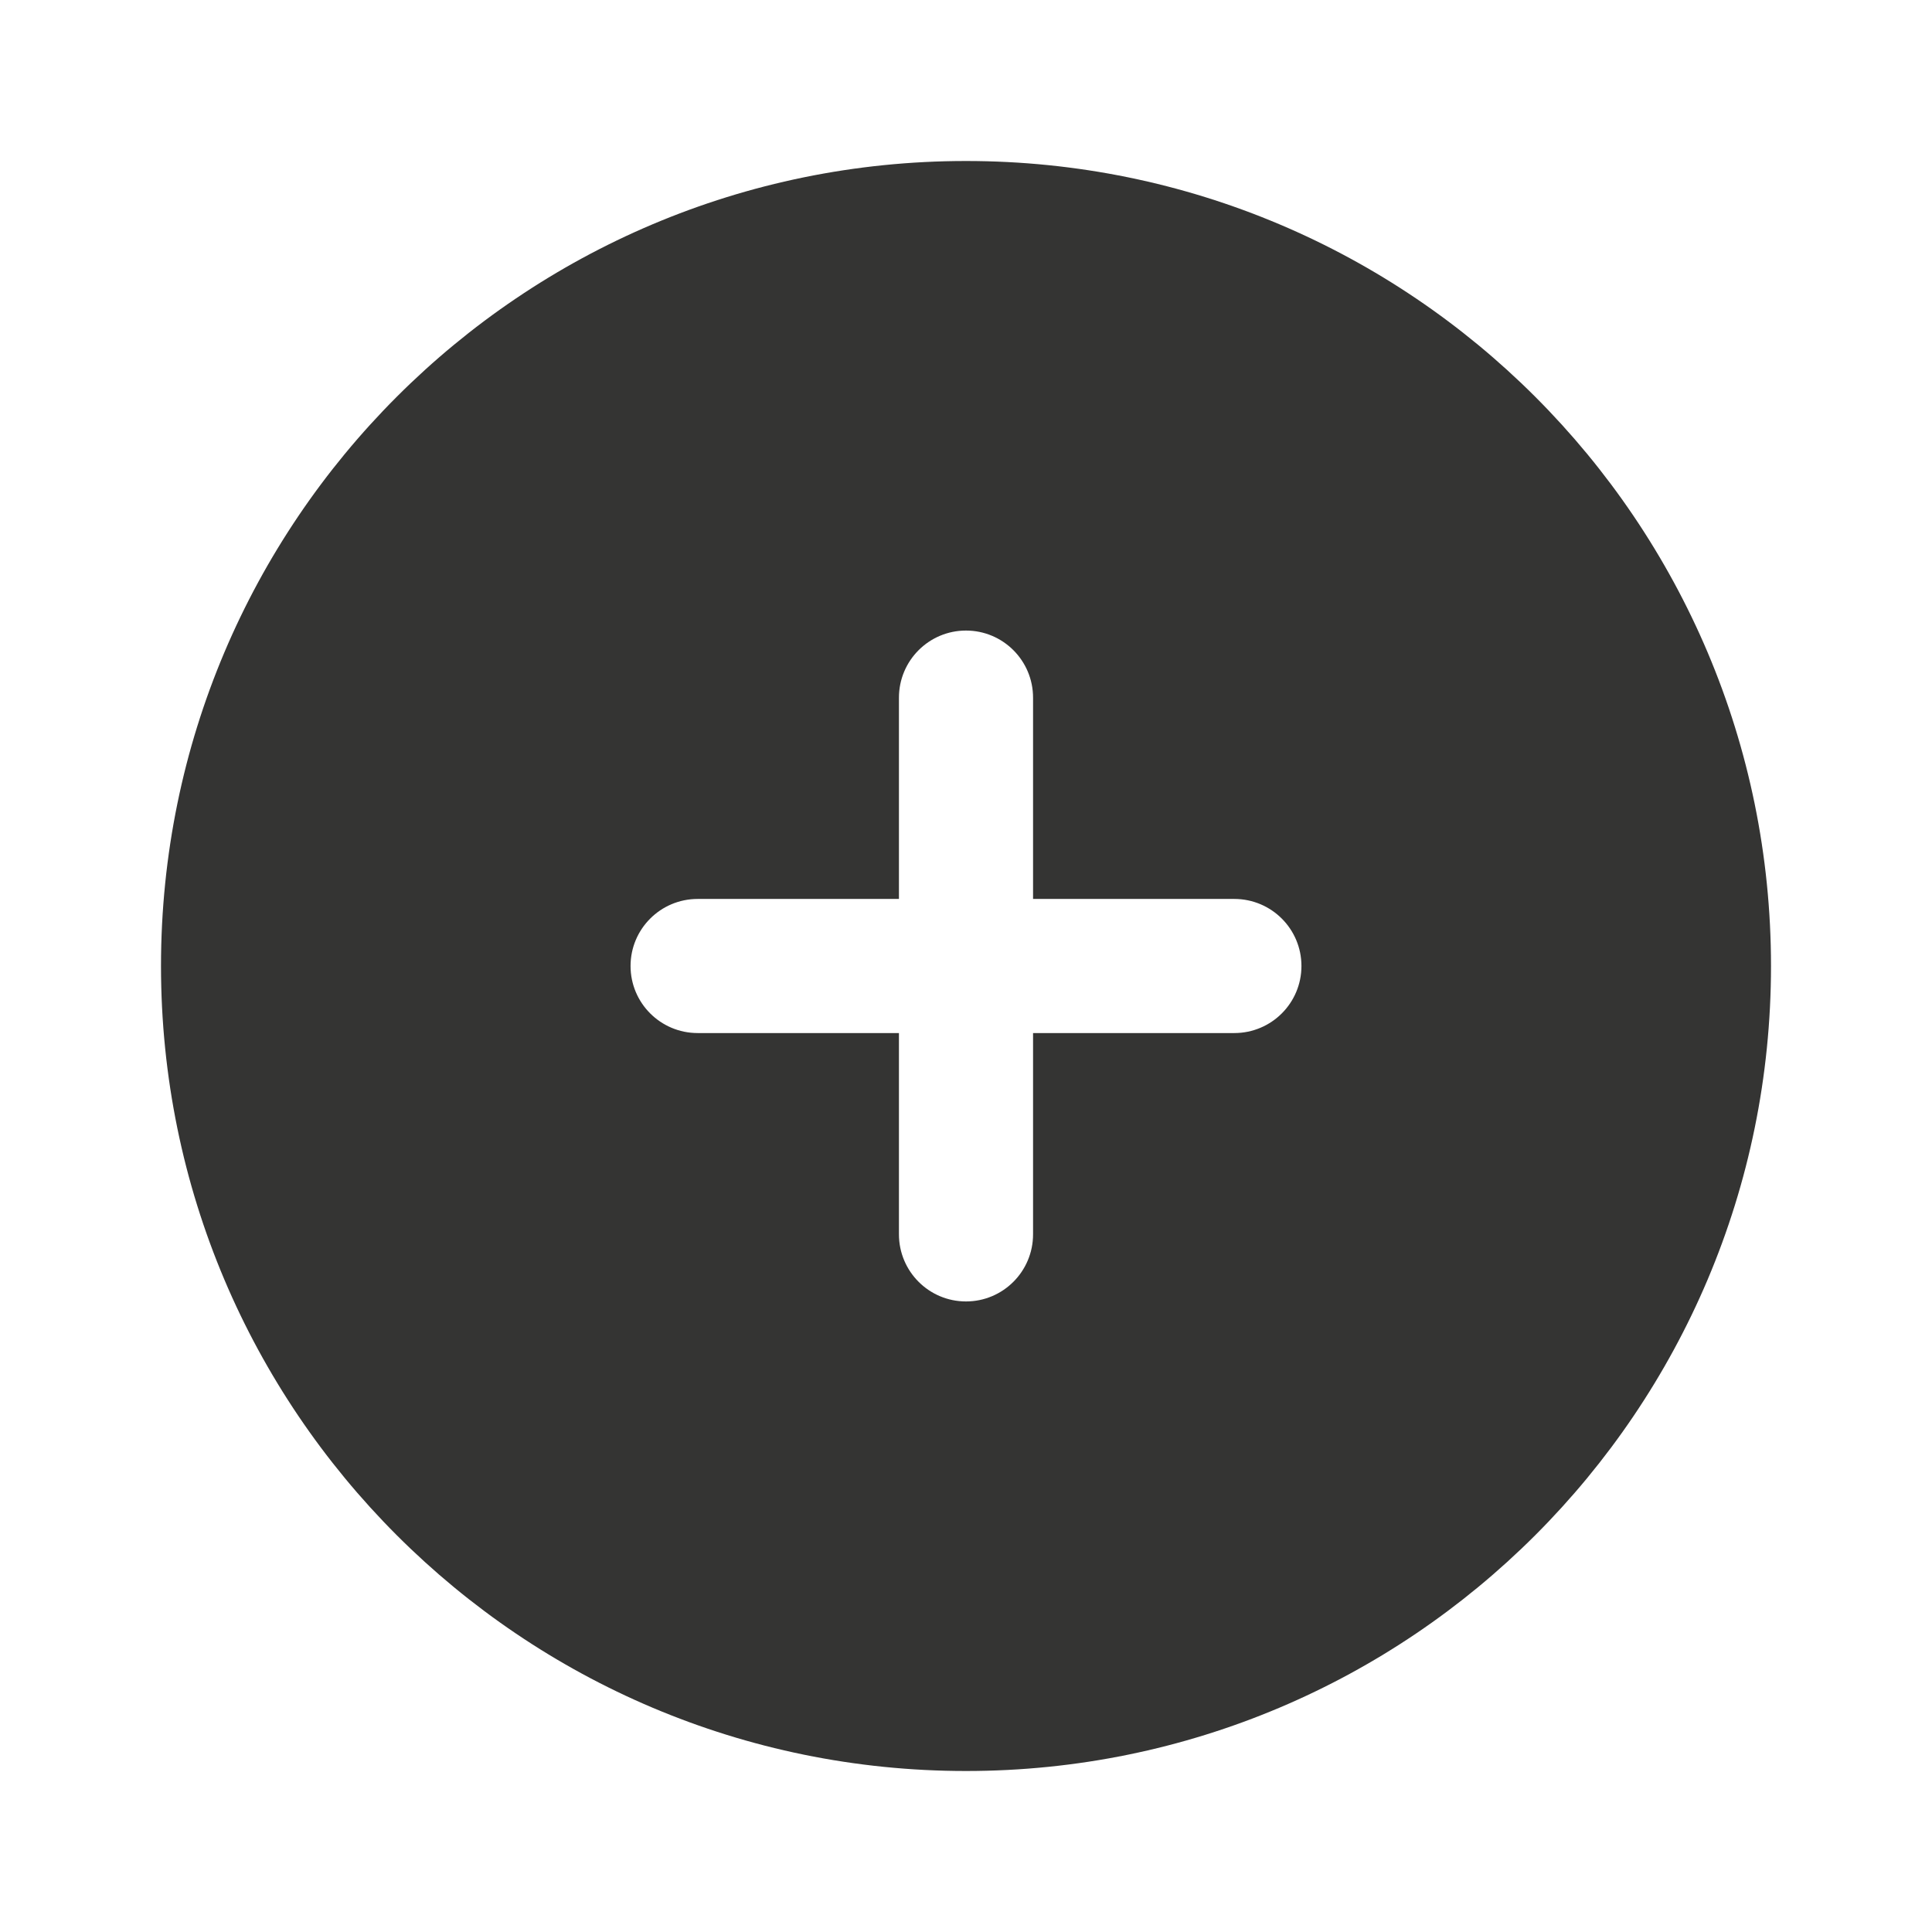
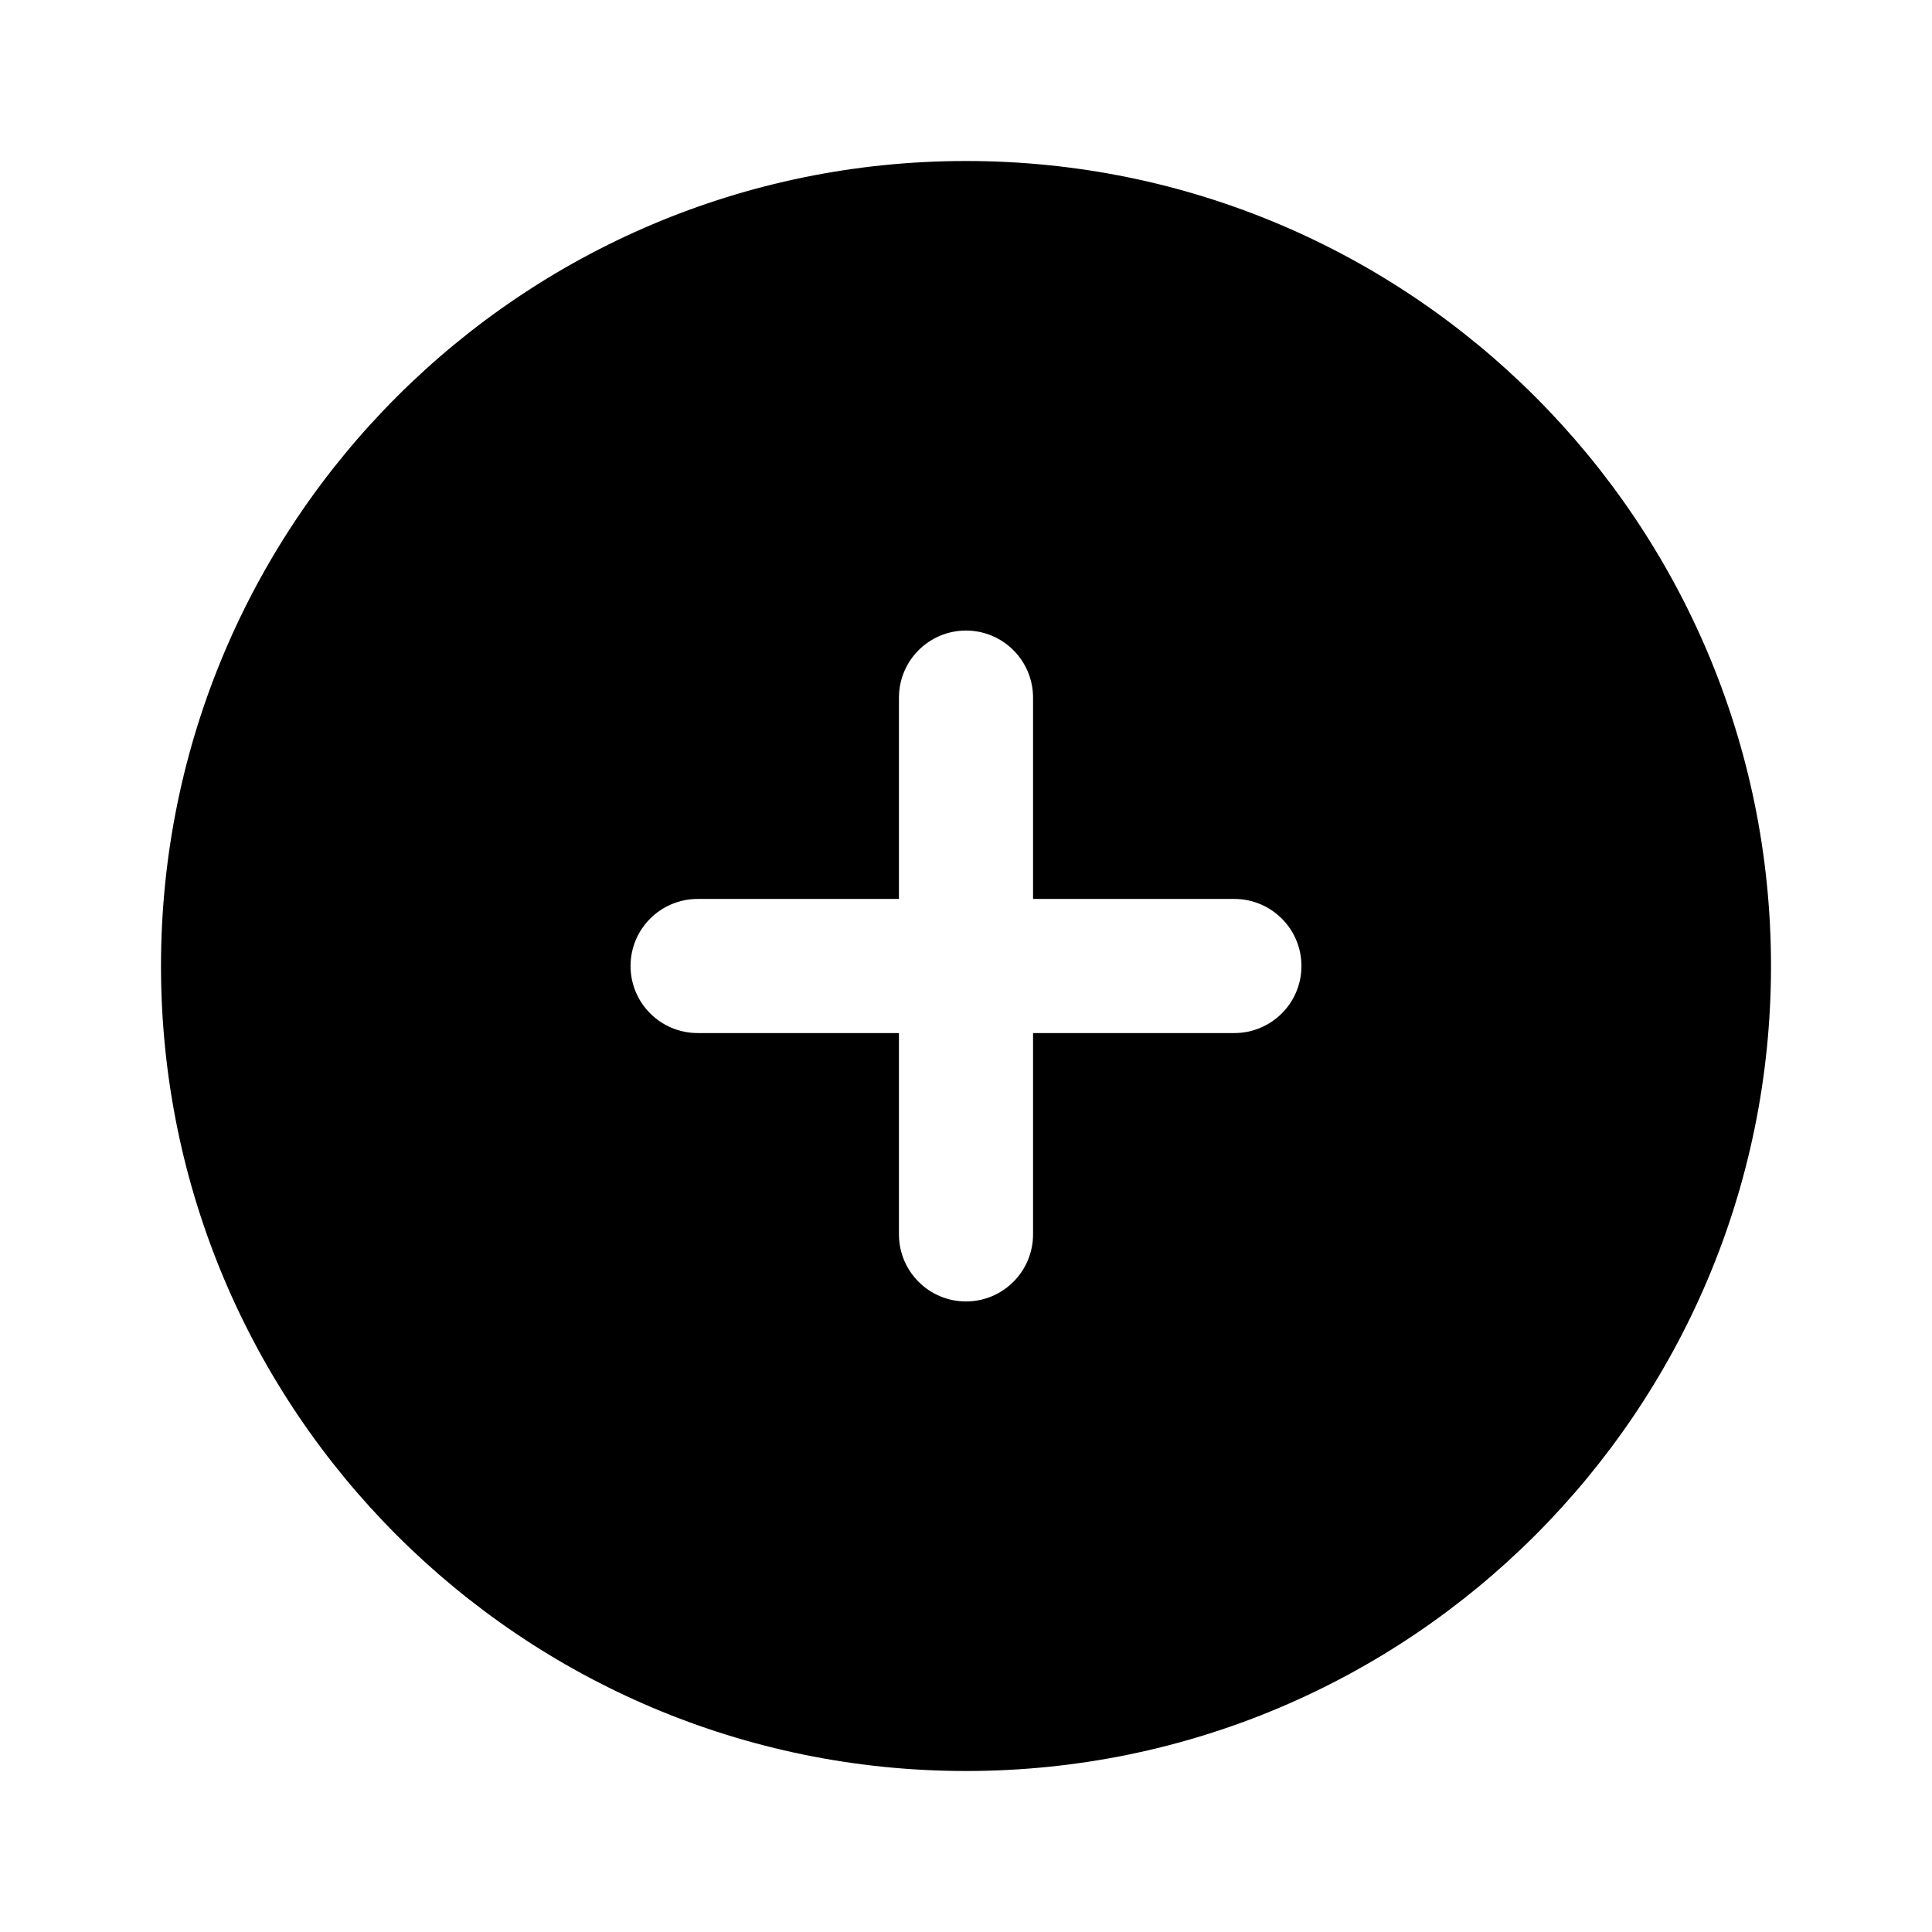
<svg xmlns="http://www.w3.org/2000/svg" width="24" height="24" viewBox="0 0 24 24" fill="none">
-   <path fill-rule="evenodd" clip-rule="evenodd" d="M12 22C17.523 22 22 17.523 22 12C22 6.477 17.523 2 12 2C6.477 2 2 6.477 2 12C2 17.523 6.477 22 12 22ZM8.667 11.167C8.206 11.167 7.833 11.54 7.833 12C7.833 12.46 8.206 12.833 8.667 12.833H11.167V15.333C11.167 15.794 11.54 16.167 12 16.167C12.46 16.167 12.833 15.794 12.833 15.333V12.833H15.333C15.794 12.833 16.167 12.46 16.167 12C16.167 11.54 15.794 11.167 15.333 11.167H12.833V8.667C12.833 8.206 12.46 7.833 12 7.833C11.54 7.833 11.167 8.206 11.167 8.667V11.167H8.667Z" fill="#343433" />
+   <path fill-rule="evenodd" clip-rule="evenodd" d="M12 22C17.523 22 22 17.523 22 12C22 6.477 17.523 2 12 2C6.477 2 2 6.477 2 12C2 17.523 6.477 22 12 22ZM8.667 11.167C8.206 11.167 7.833 11.54 7.833 12C7.833 12.46 8.206 12.833 8.667 12.833H11.167V15.333C11.167 15.794 11.54 16.167 12 16.167C12.46 16.167 12.833 15.794 12.833 15.333V12.833H15.333C15.794 12.833 16.167 12.46 16.167 12C16.167 11.54 15.794 11.167 15.333 11.167H12.833V8.667C12.833 8.206 12.46 7.833 12 7.833C11.54 7.833 11.167 8.206 11.167 8.667V11.167H8.667Z" fill="currentColor" />
</svg>
